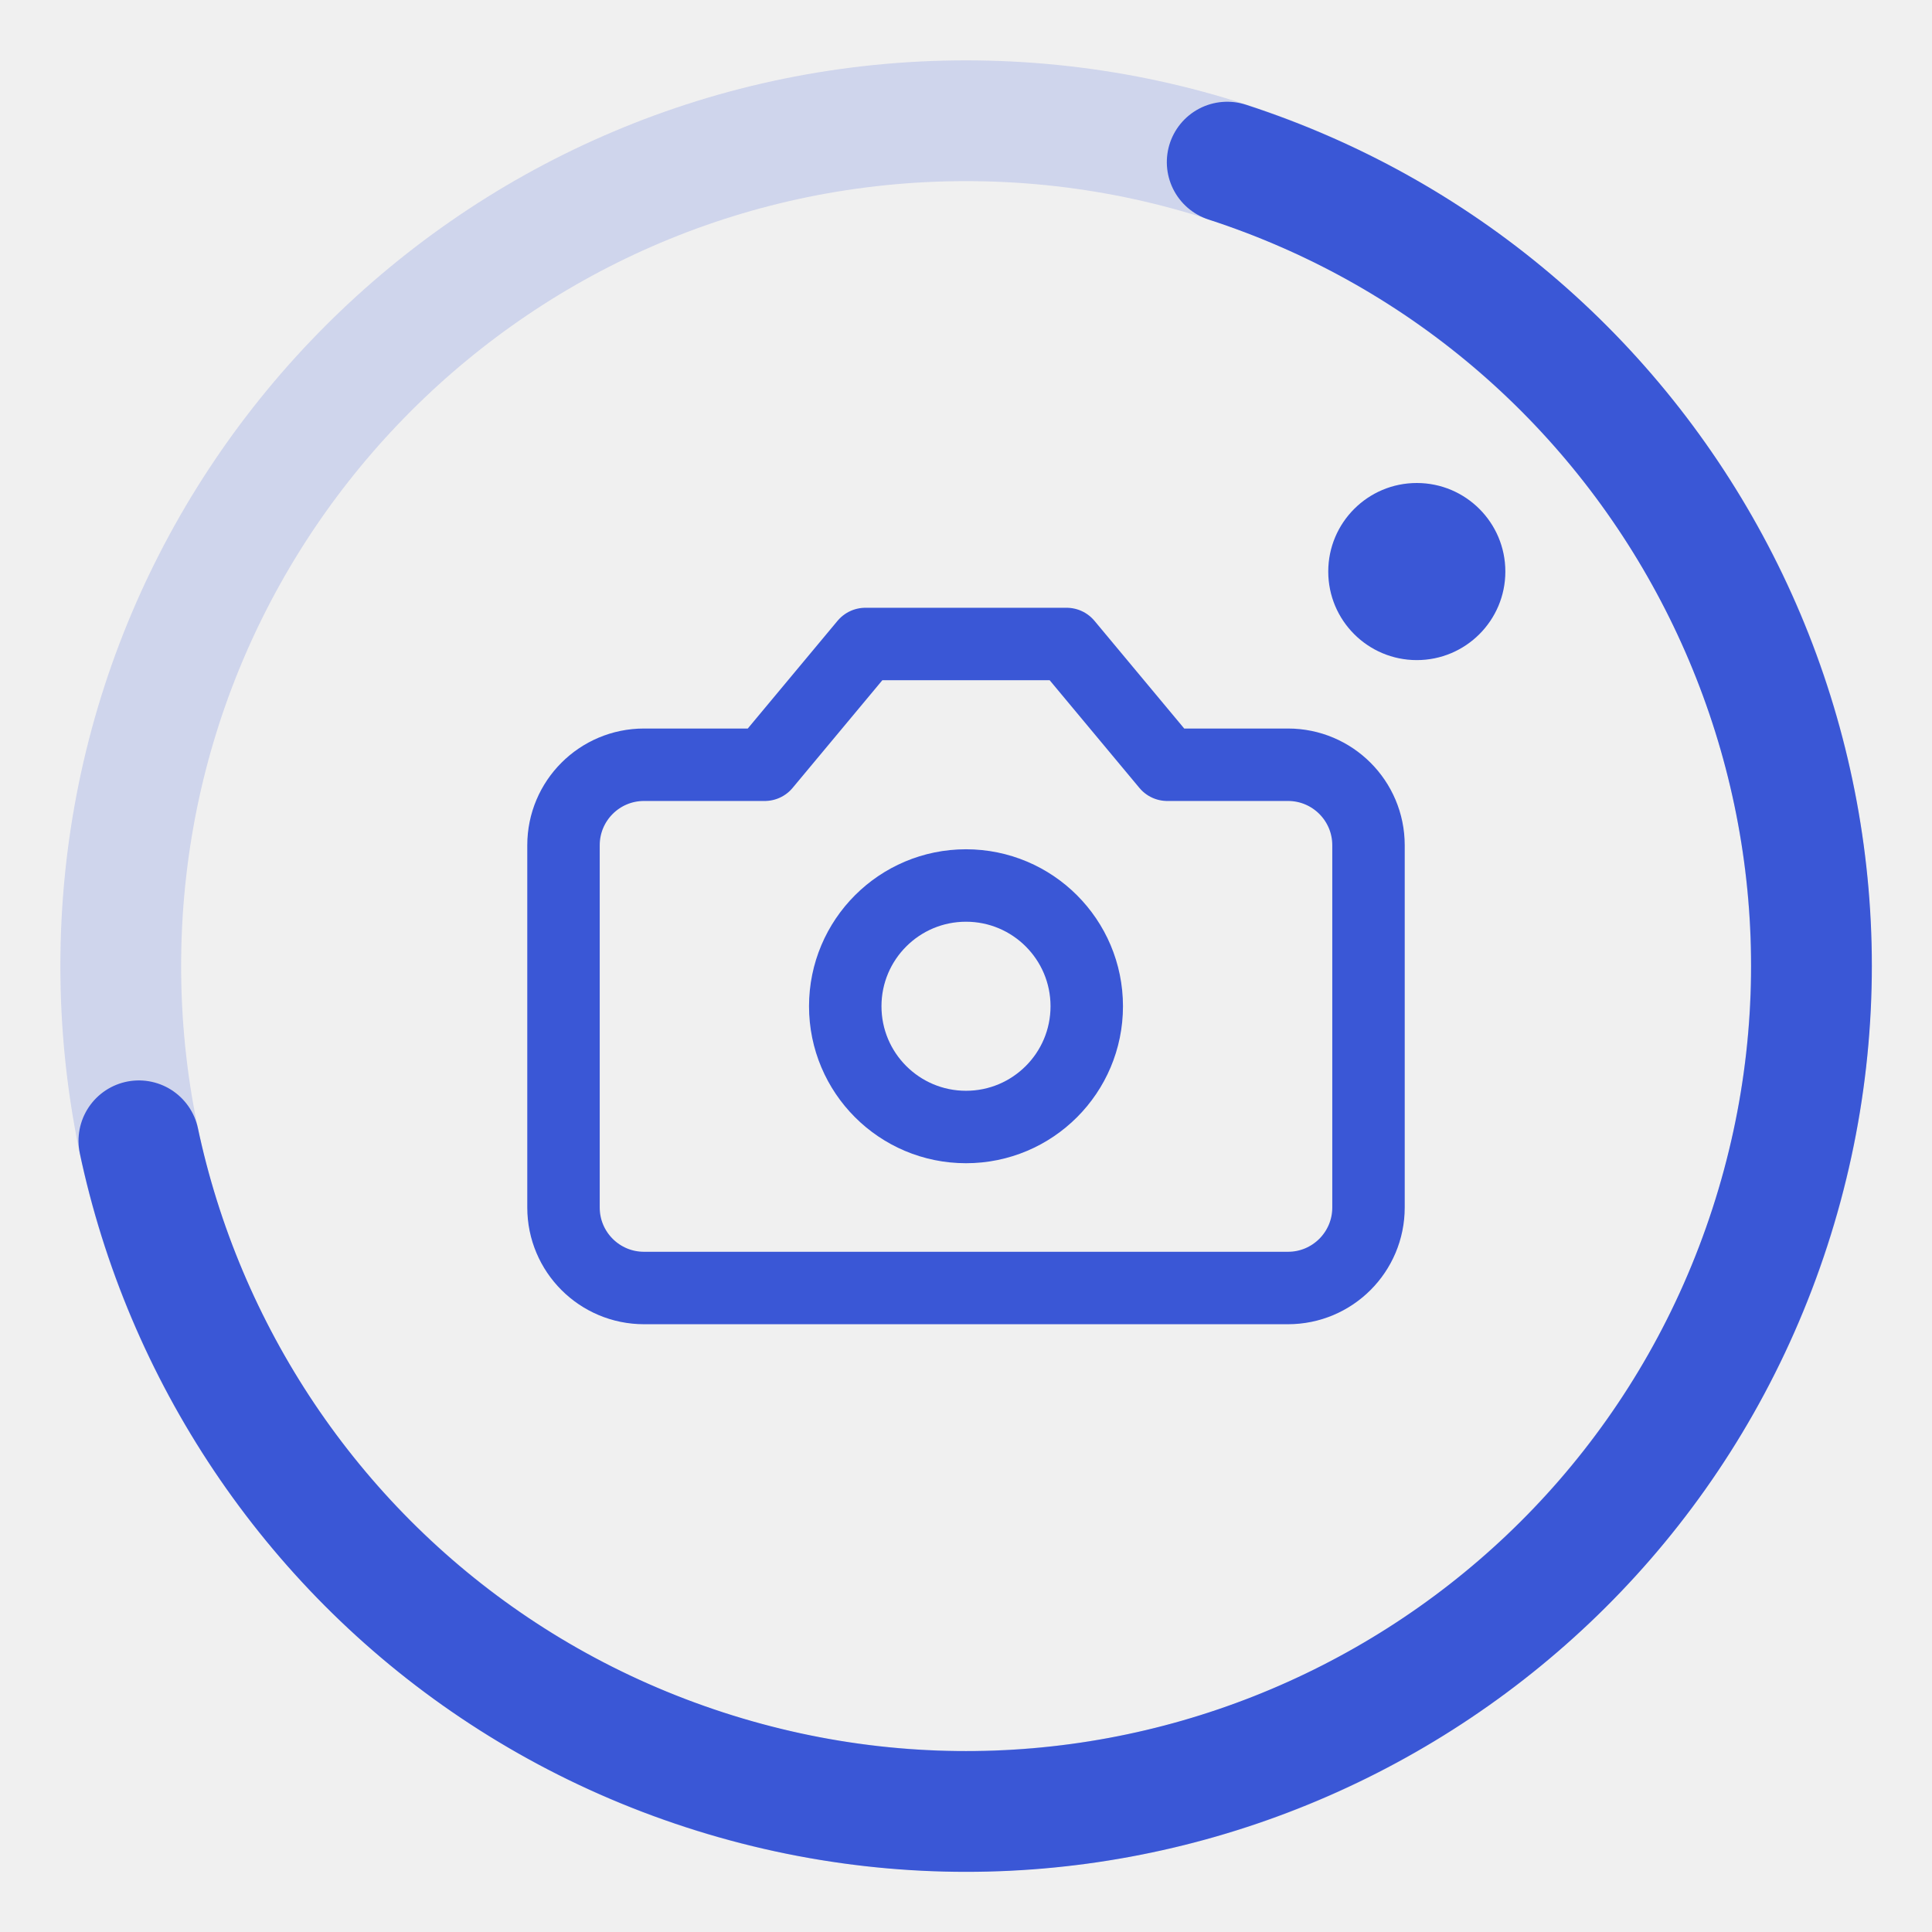
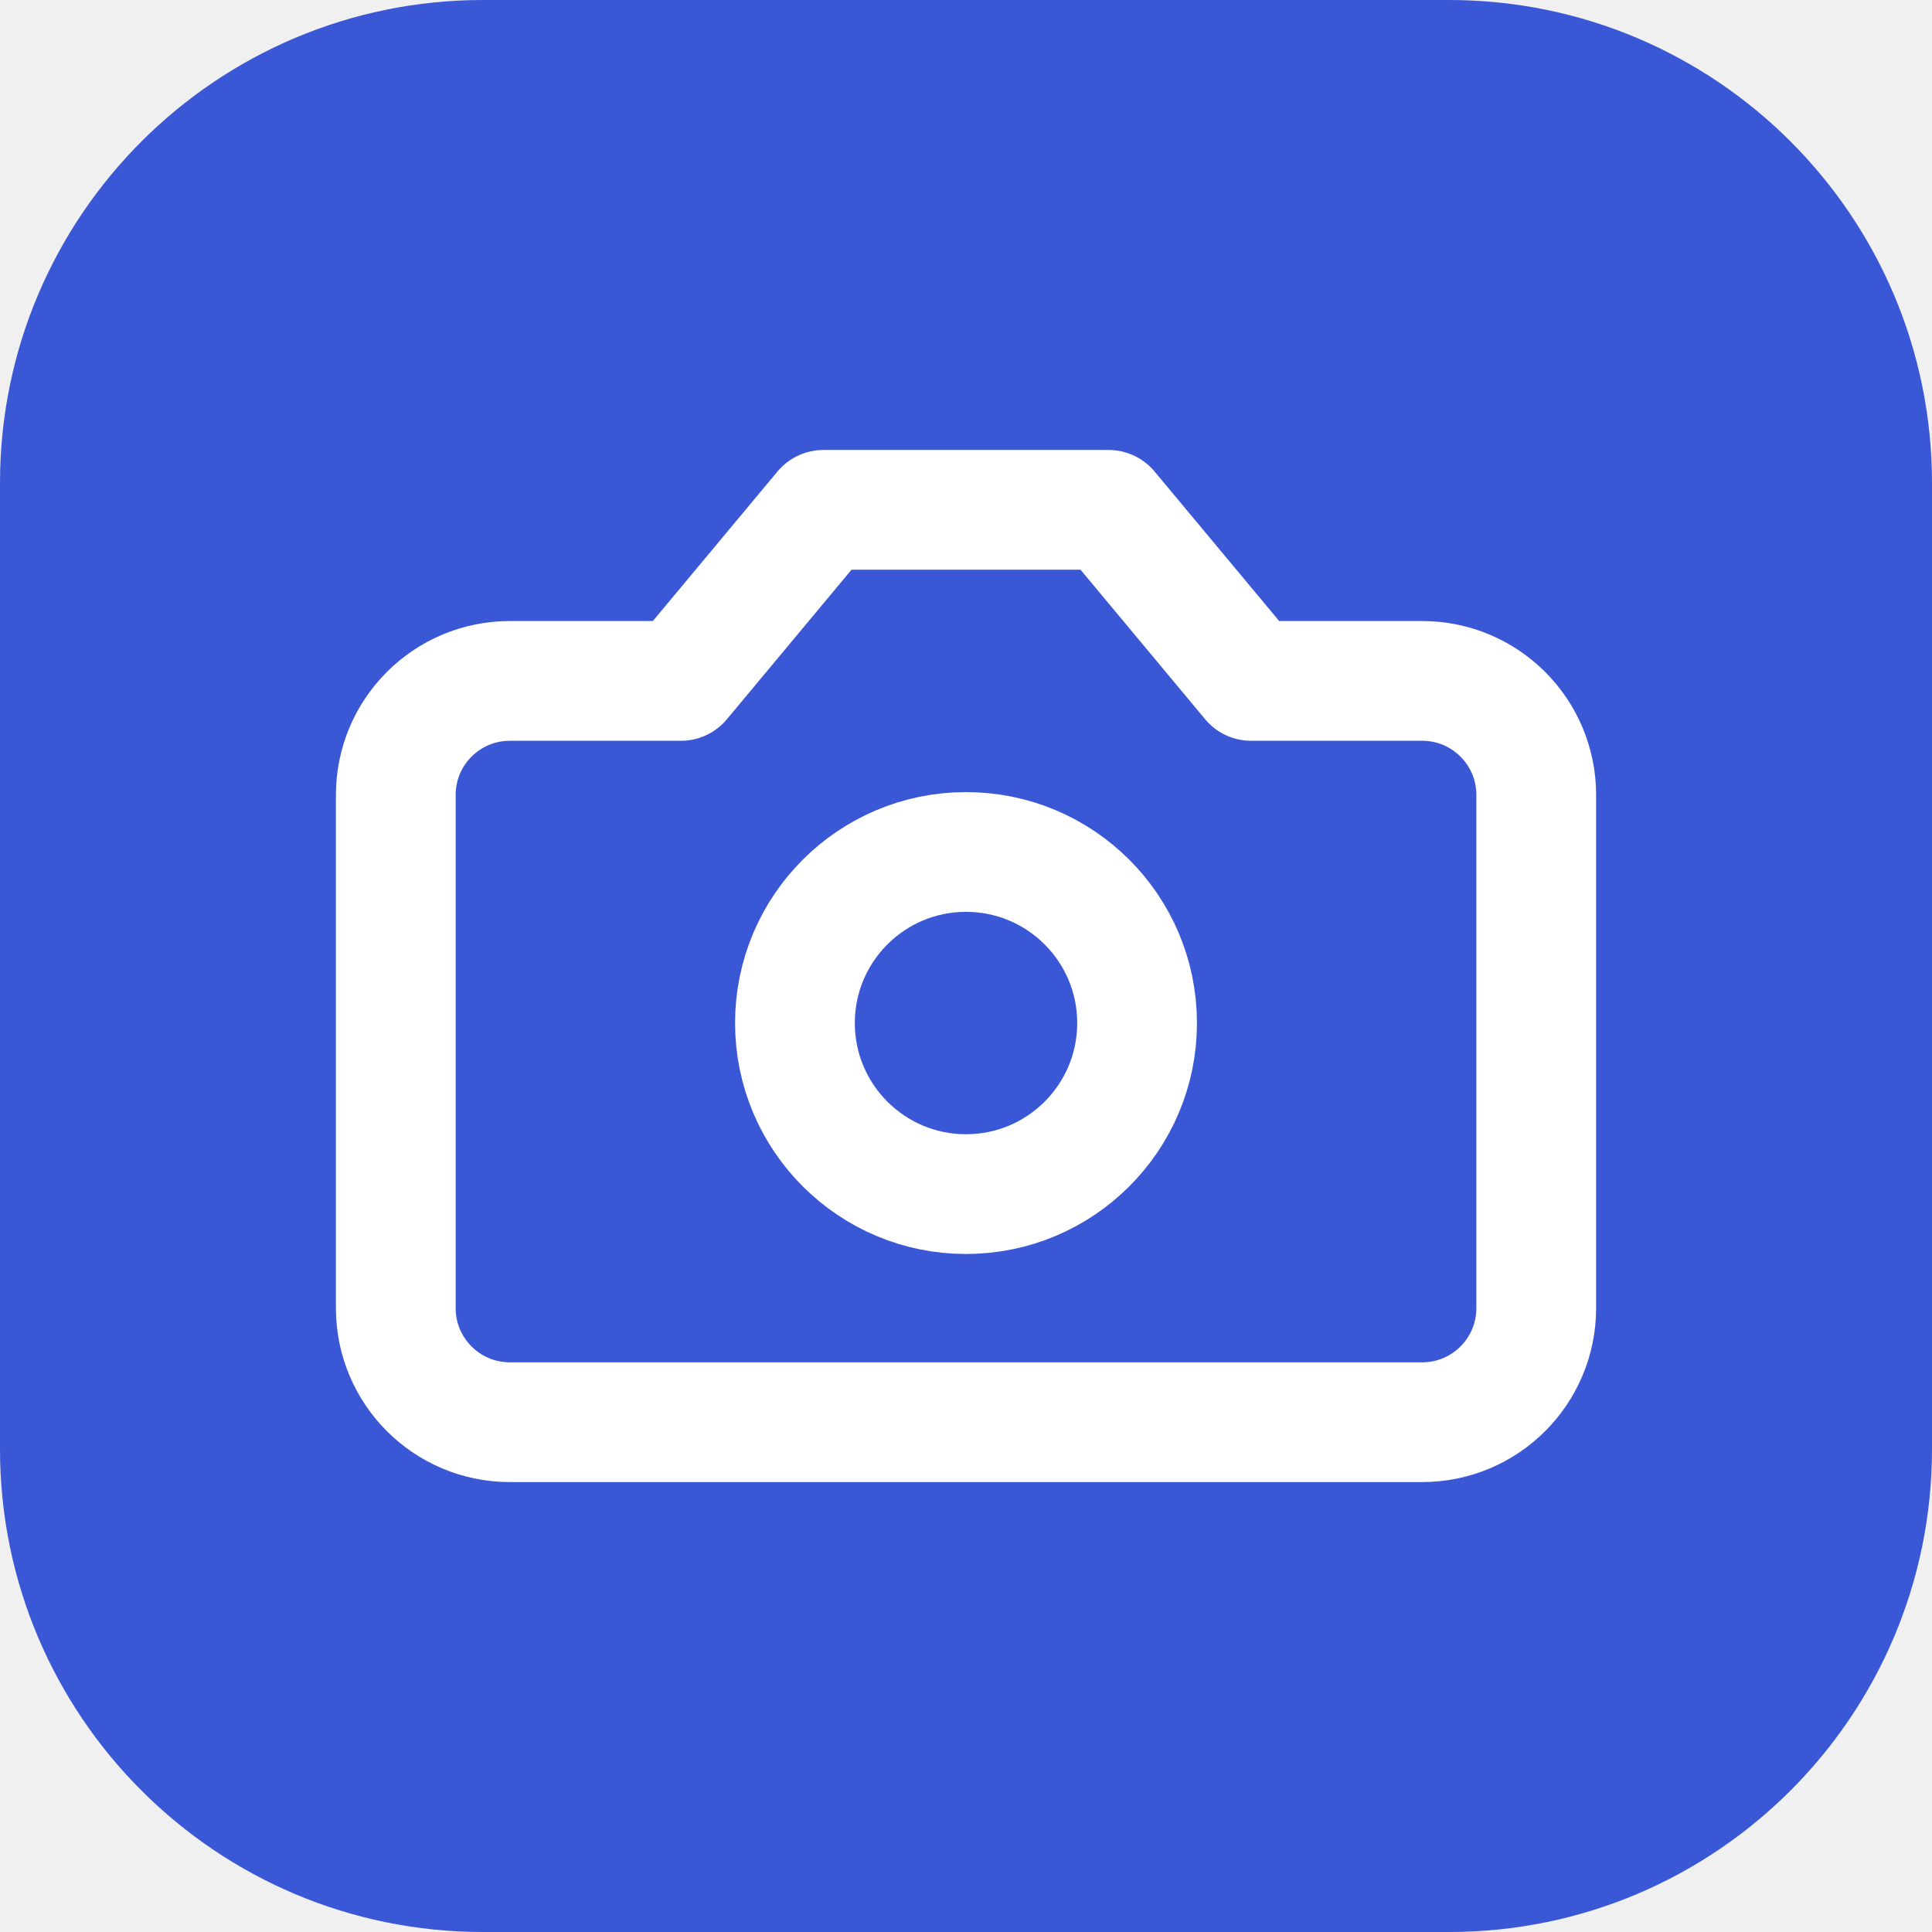
<svg xmlns="http://www.w3.org/2000/svg" viewBox="0 0 48 48">
-   <circle cx="24" cy="24" r="21" fill="none" stroke="#3a57d6" stroke-width="3" opacity=".18" />
-   <circle cx="24" cy="24" r="21" fill="none" stroke="#3a57d6" stroke-width="3" stroke-linecap="round" stroke-dasharray="88 44" transform="rotate(-72 24 24)" />
-   <g transform="translate(12 12)" fill="none" stroke="#3a57d6" stroke-width="1.8" stroke-linecap="round" stroke-linejoin="round">
+   <rect width="48" height="48" rx="12" fill="#3a57d6" />
+   <g transform="translate(7 7) scale(1.4167)" fill="none" stroke="#fff" stroke-width="2.1" stroke-linecap="round" stroke-linejoin="round">
    <path d="M14.5 4h-5L7 7H4a2 2 0 0 0-2 2v9a2 2 0 0 0 2 2h16a2 2 0 0 0 2-2V9a2 2 0 0 0-2-2h-3l-2.5-3z" />
    <circle cx="12" cy="13" r="3" />
  </g>
-   <circle cx="35.2" cy="14.2" r="2.2" fill="#3a57d6" />
</svg>
